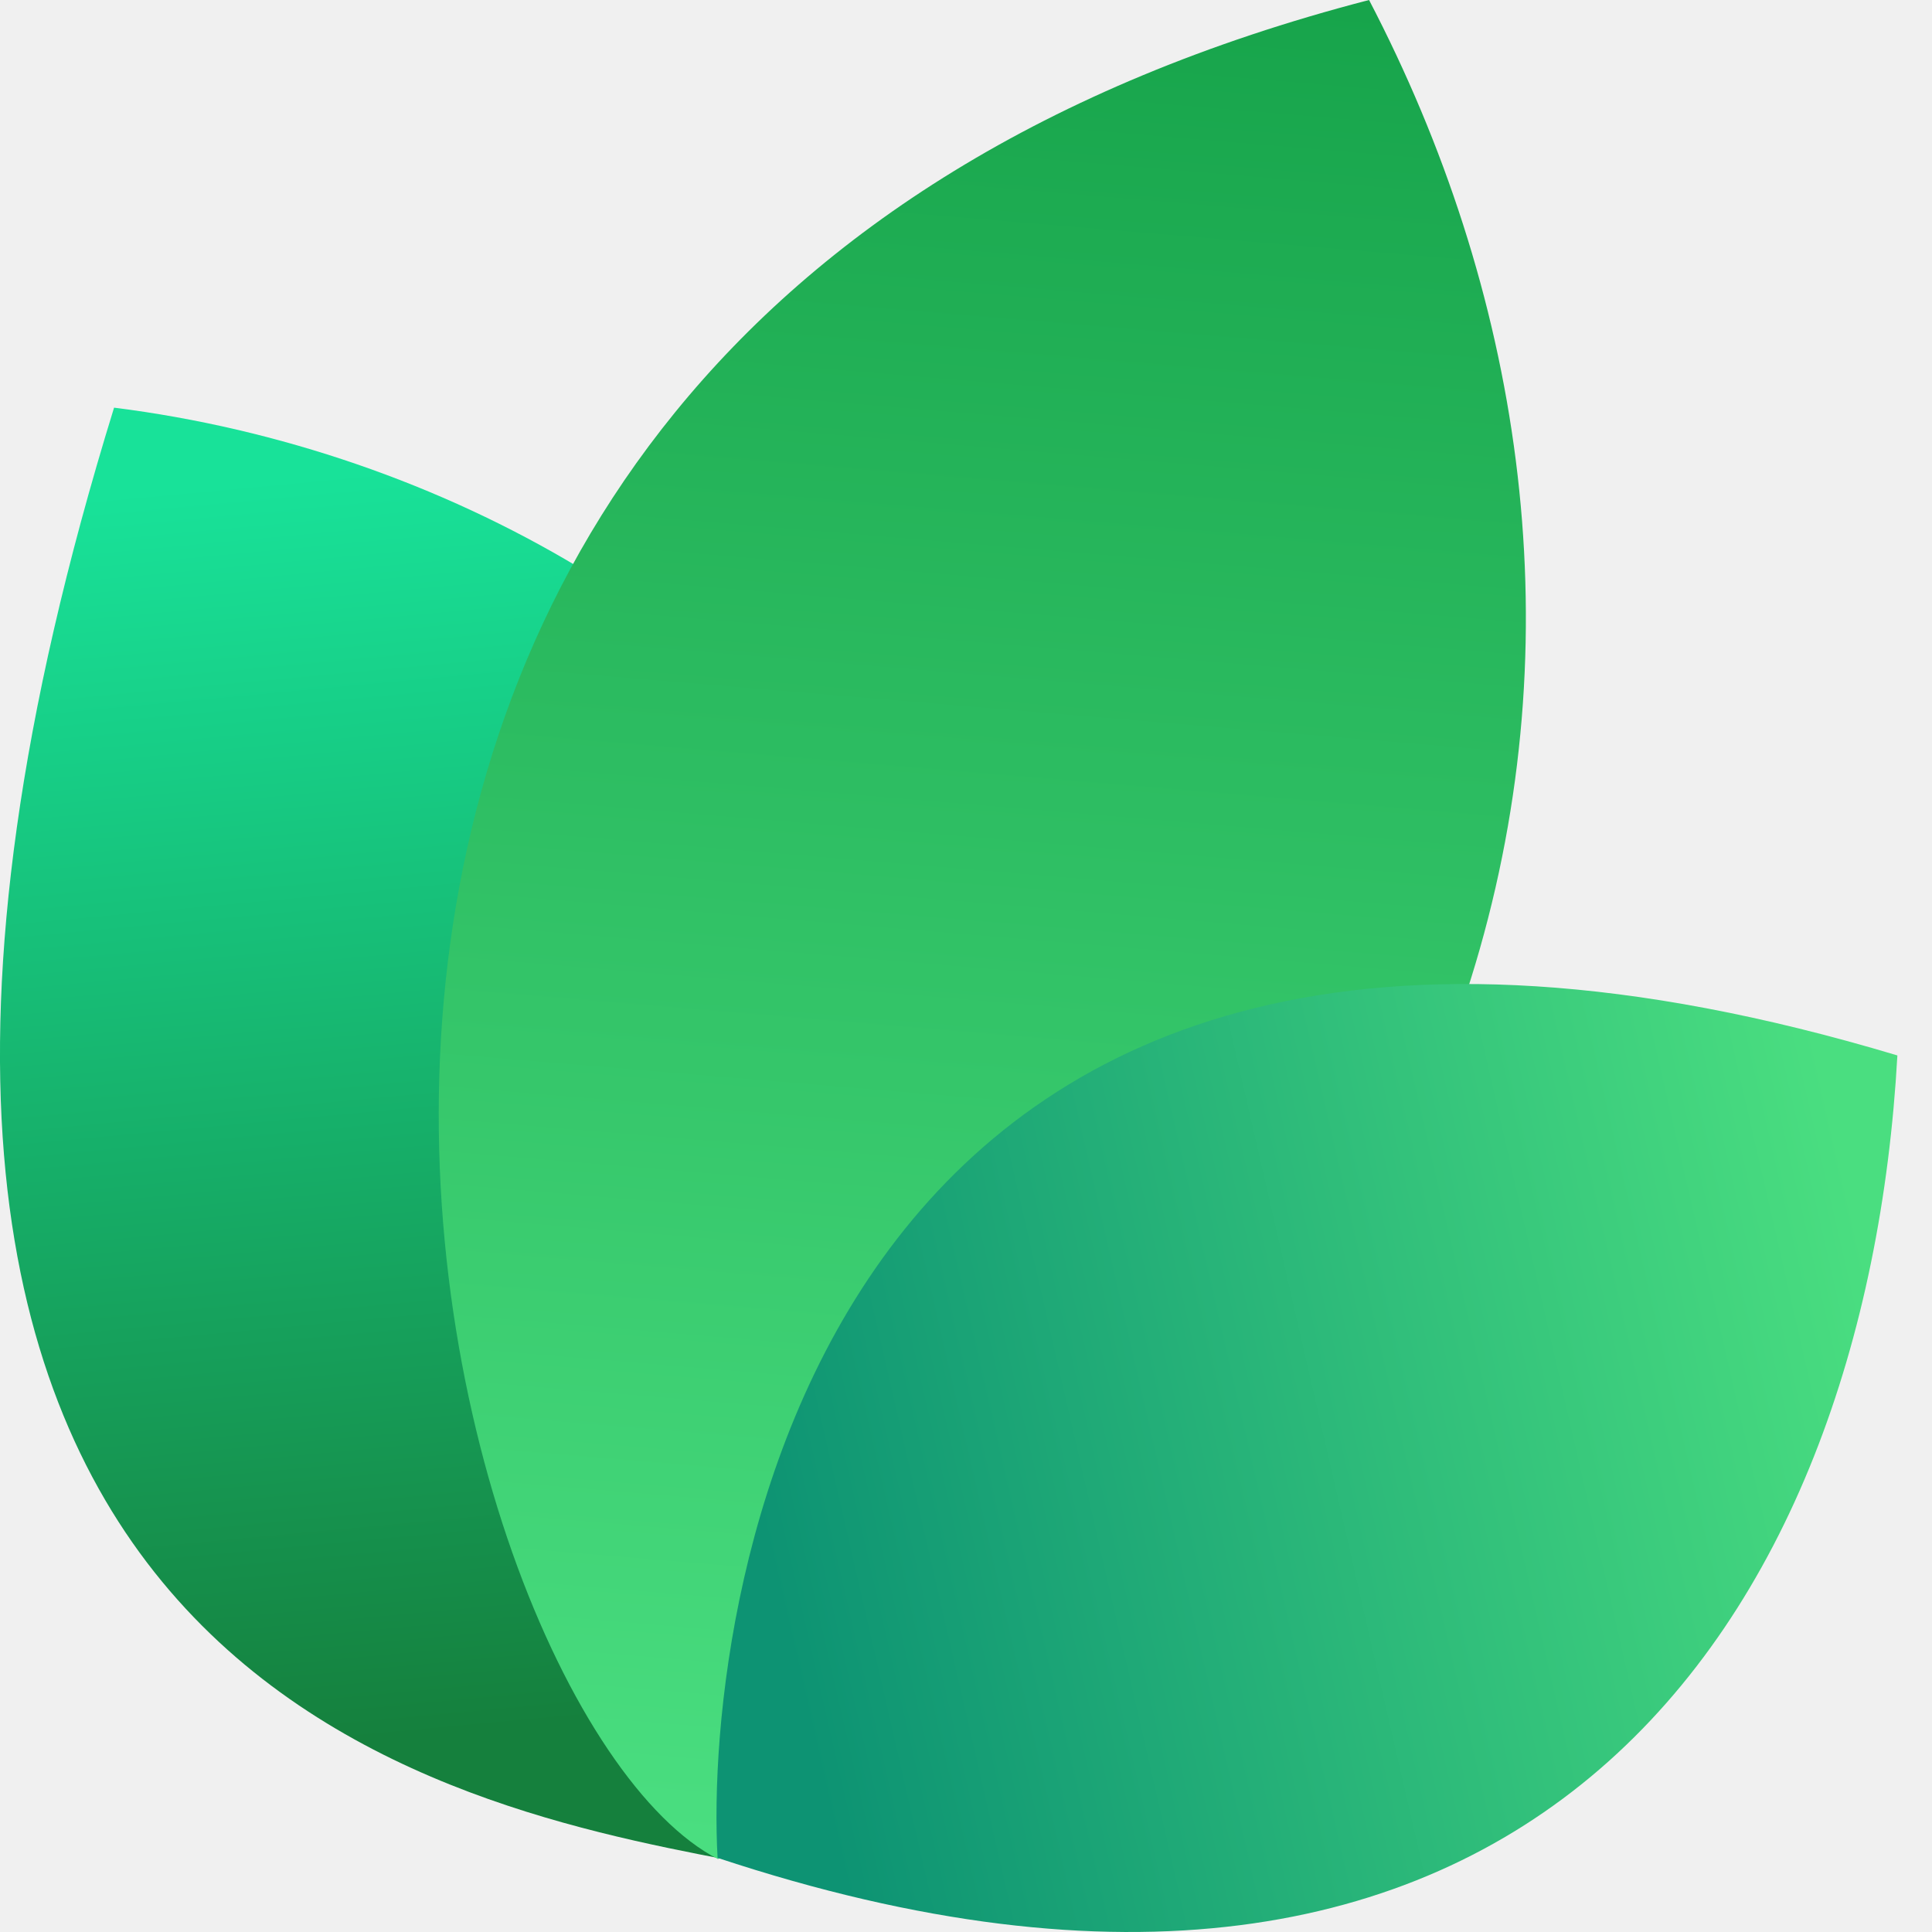
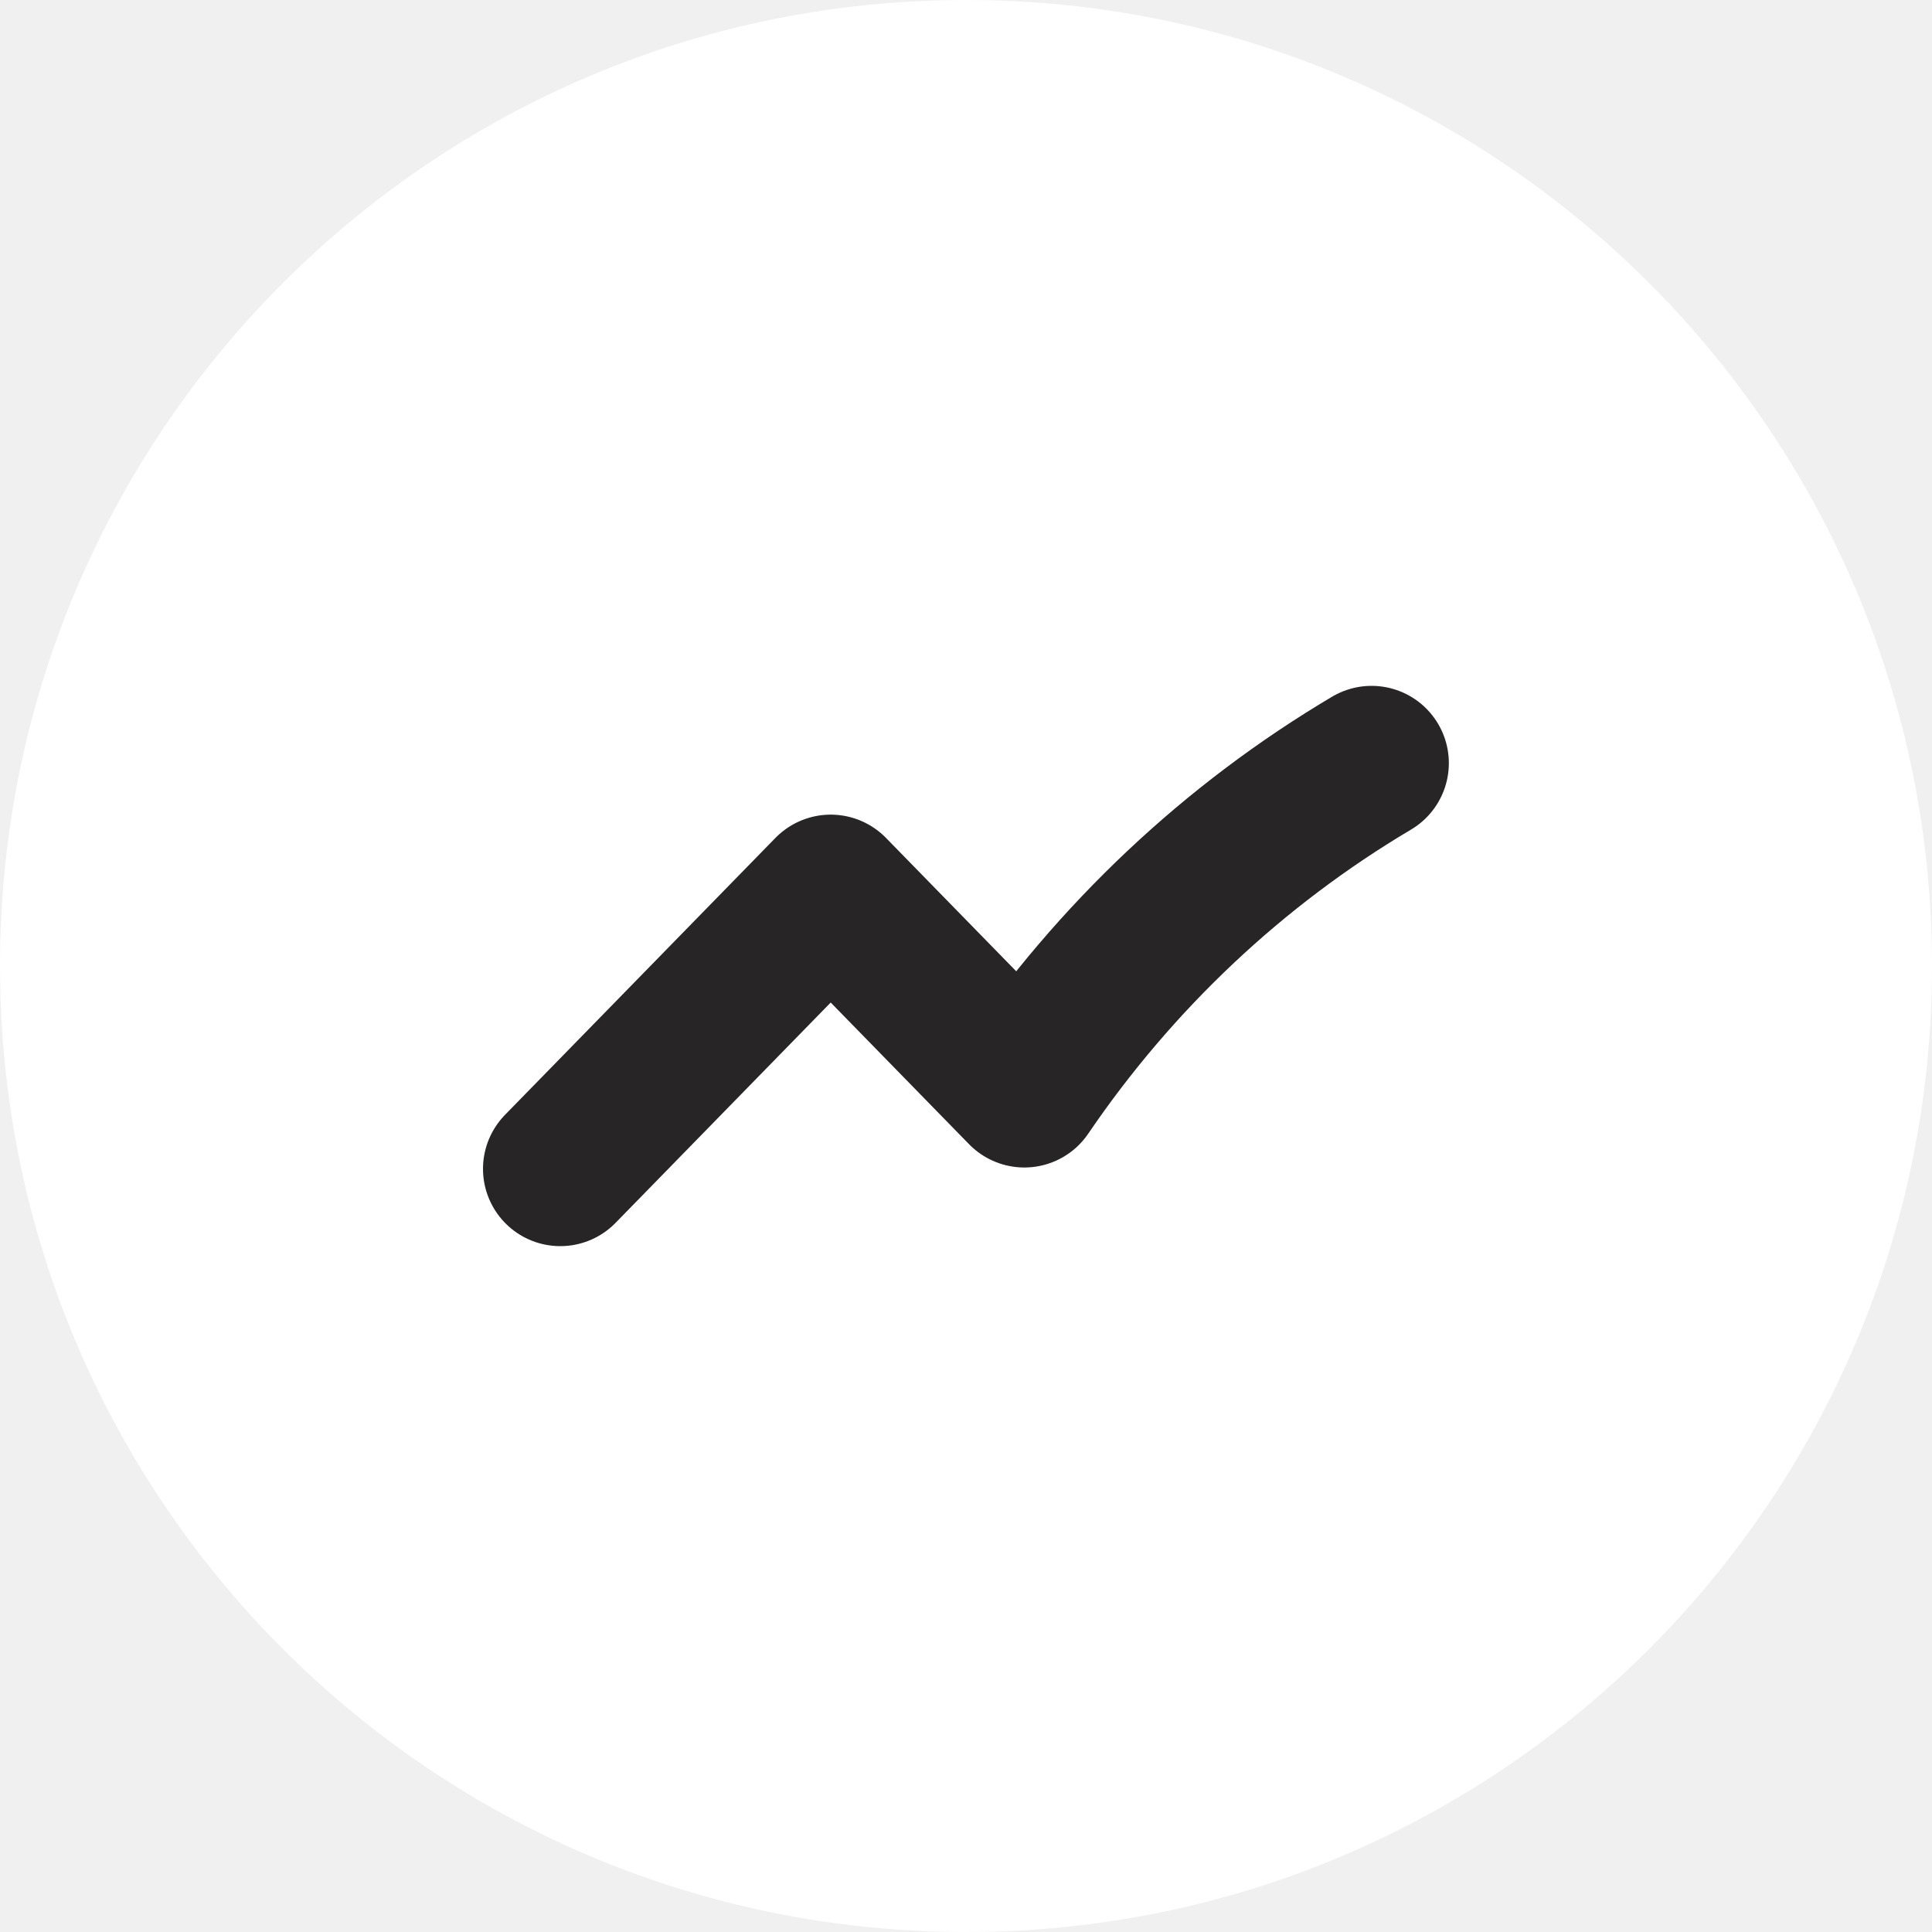
- <svg xmlns="http://www.w3.org/2000/svg" width="24" height="24" viewBox="0 0 24 24" fill="none">
-   <path d="M9.061 23.108C5.268 22.377 -3.391 20.627 1.417 5.064C9.634 6.099 16.973 14.064 9.061 23.108Z" fill="url(#paint0_linear_17557_2021)" />
-   <path d="M8.919 23.094C5.276 21.222 0.784 4.209 17.007 0C20.757 7.193 19.621 16.545 8.919 23.094Z" fill="url(#paint1_linear_17557_2021)" />
-   <path d="M8.914 23.079C8.735 19.882 10.159 9.085 23.57 13.111C23.181 20.123 18.984 26.418 8.914 23.079Z" fill="url(#paint2_linear_17557_2021)" />
-   <defs>
-     <linearGradient id="paint0_linear_17557_2021" x1="3.776" y1="5.916" x2="5.232" y2="21.559" gradientUnits="userSpaceOnUse">
-       <stop stop-color="#18E299" />
-       <stop offset="1" stop-color="#15803D" />
-     </linearGradient>
-     <linearGradient id="paint1_linear_17557_2021" x1="12.171" y1="-0.718" x2="10.19" y2="22.983" gradientUnits="userSpaceOnUse">
-       <stop stop-color="#16A34A" />
-       <stop offset="1" stop-color="#4ADE80" />
-     </linearGradient>
-     <linearGradient id="paint2_linear_17557_2021" x1="23.133" y1="15.353" x2="9.338" y2="18.52" gradientUnits="userSpaceOnUse">
-       <stop stop-color="#4ADE80" />
-       <stop offset="1" stop-color="#0D9373" />
-     </linearGradient>
-   </defs>
+ <svg xmlns="http://www.w3.org/2000/svg" width="400px" height="400px" viewBox="0 0 400 400" version="1.1">
+   <g id="Favicon" stroke="none" stroke-width="1" fill="none" fill-rule="evenodd">
+     <rect id="Rectangle" fill="#FFFFFF" x="0" y="0" width="400" height="400" rx="200" />
+     <path d="M116,242 L171.989,184.662 L212.078,225.716 C230.912,198.027 255.454,174.911 283.968,158" id="Path" stroke="#272525" stroke-width="32" stroke-linecap="round" stroke-linejoin="round" />
+   </g>
</svg>
